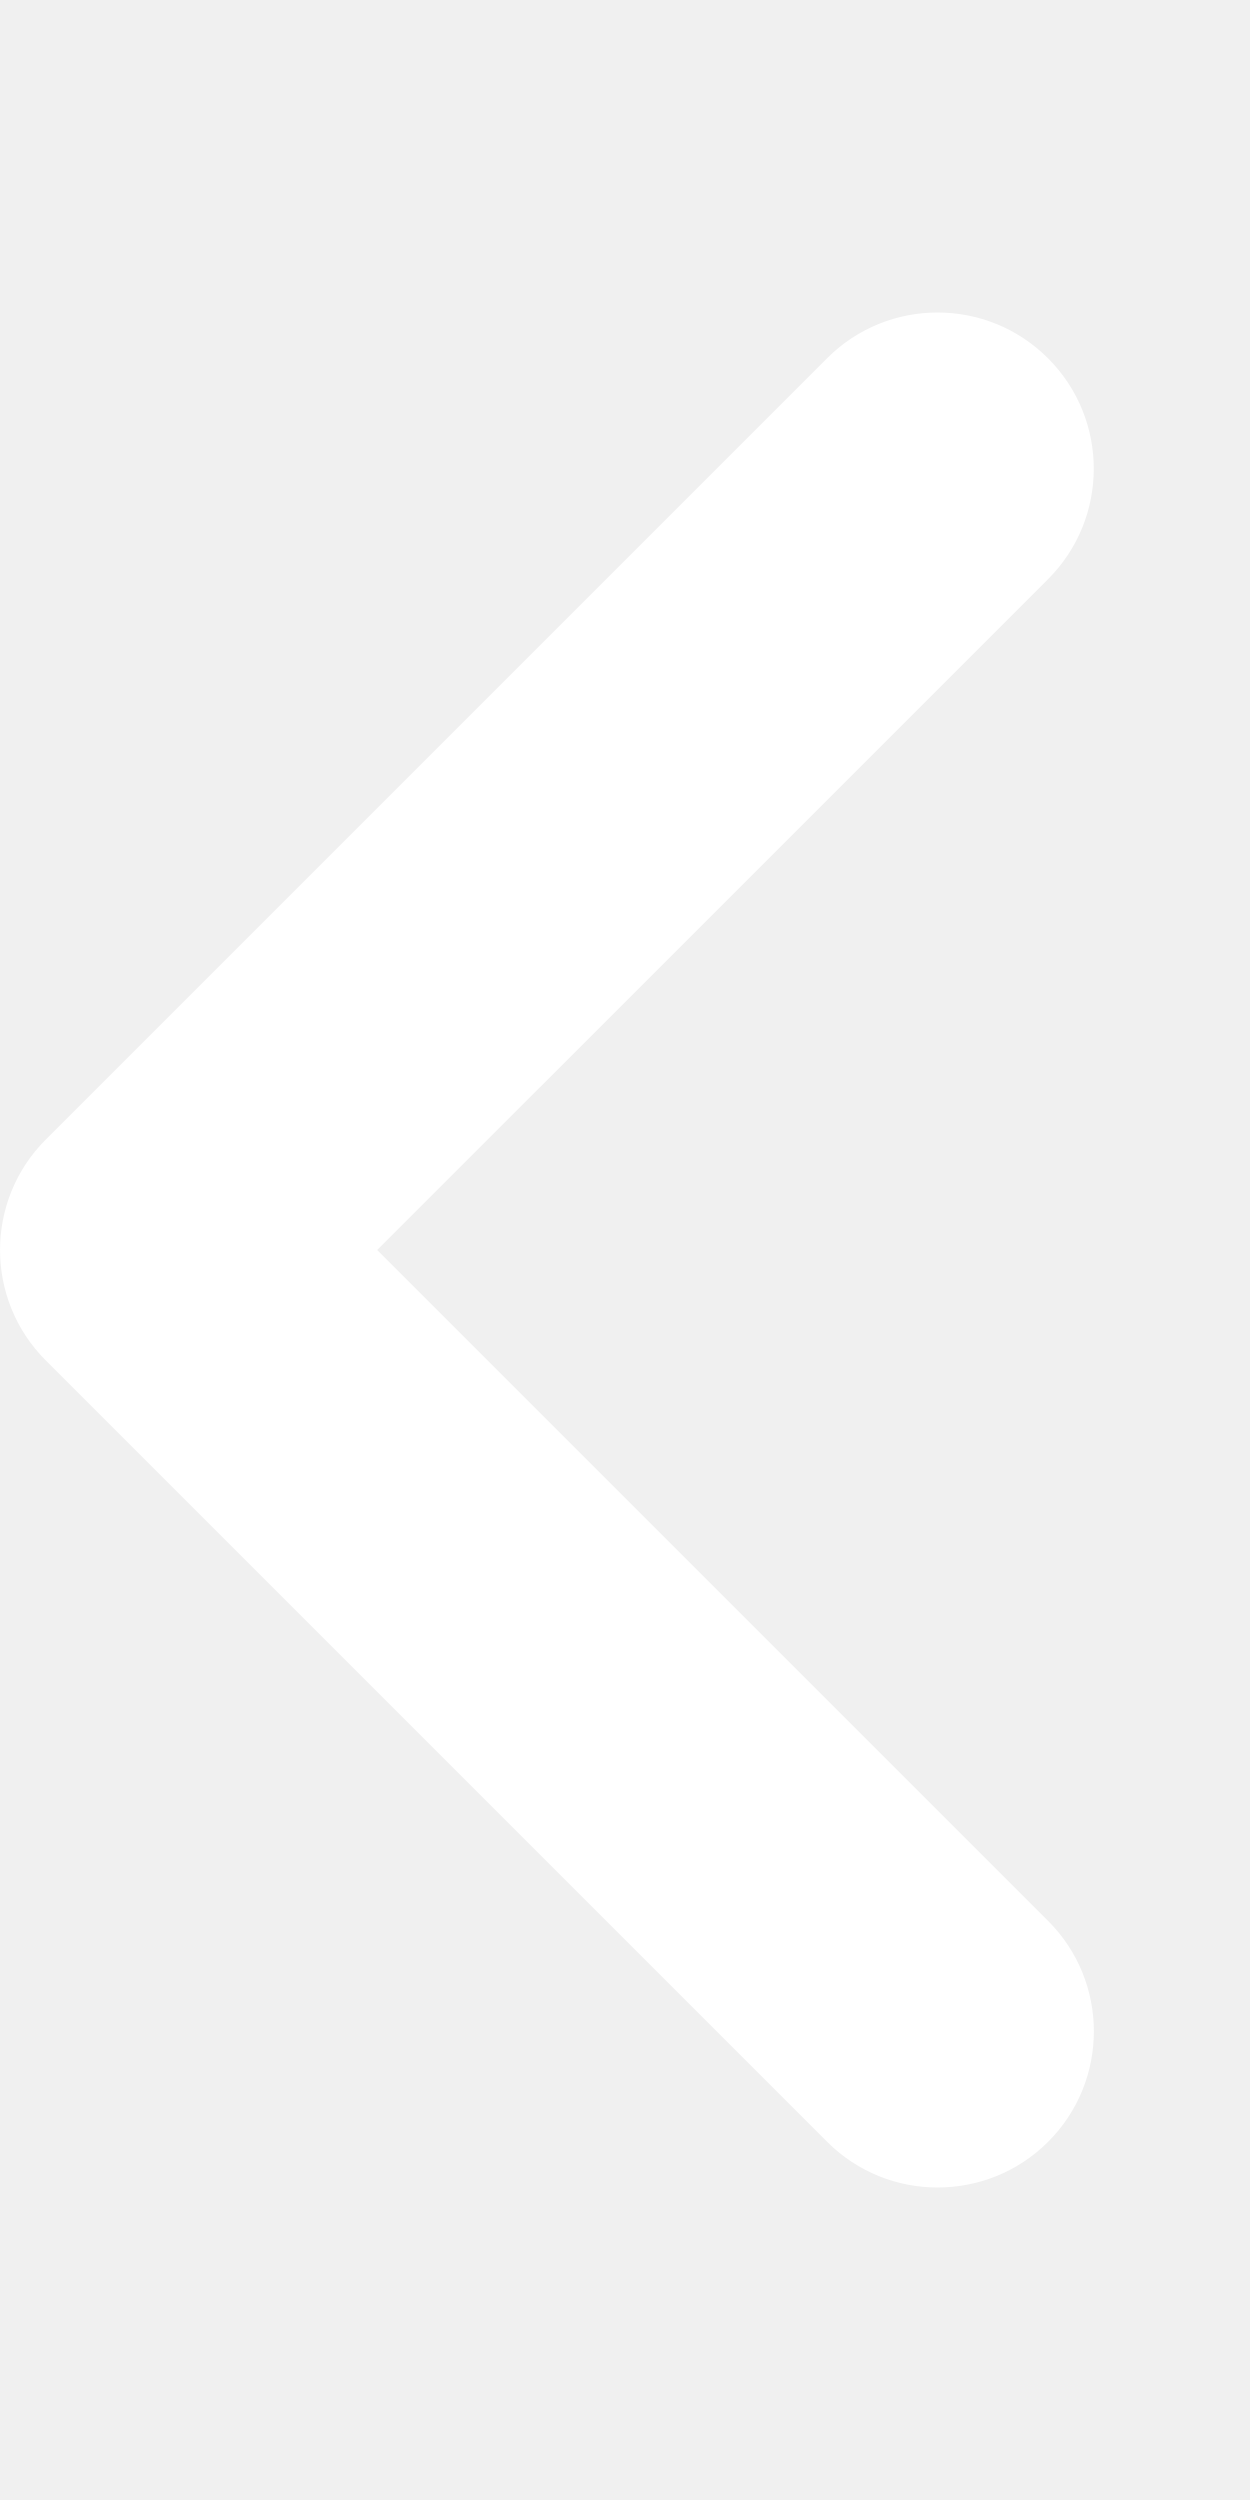
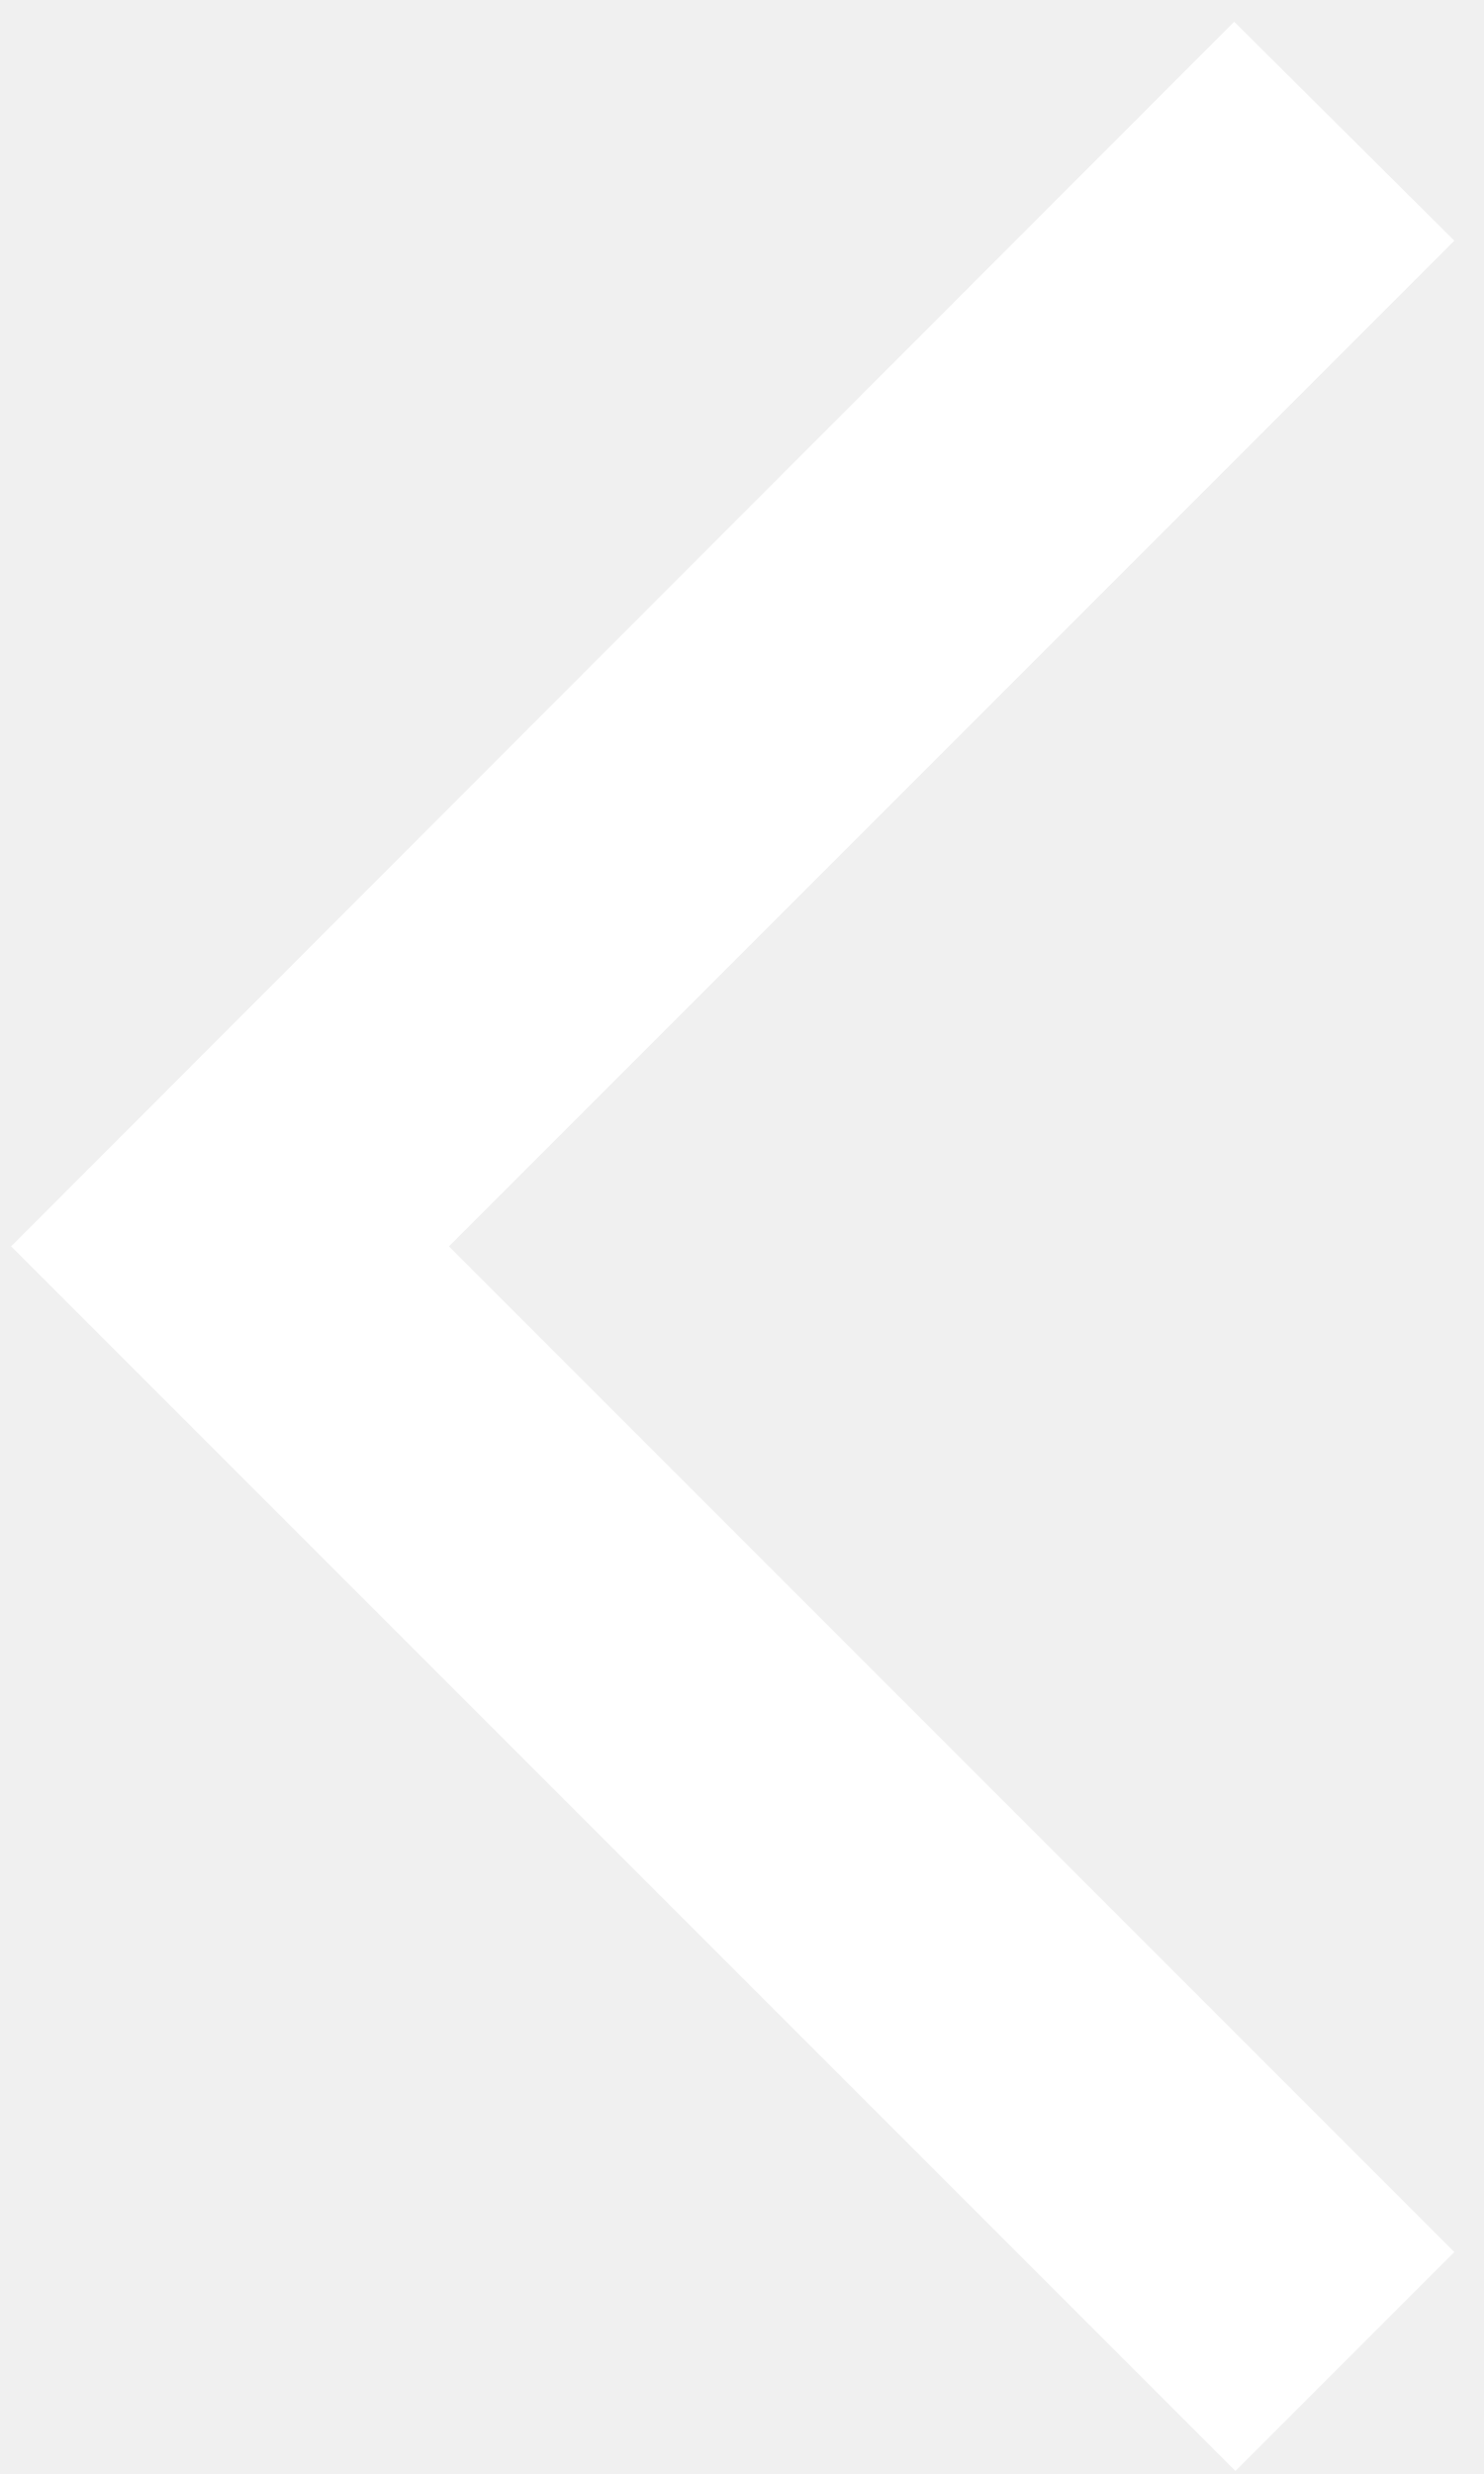
- <svg xmlns="http://www.w3.org/2000/svg" viewBox="0 0 256 512">
-   <path d="M192 448c-8.188 0-16.38-3.125-22.62-9.375l-160-160c-12.5-12.5-12.5-32.75 0-45.25l160-160c12.5-12.5 32.75-12.5 45.25 0s12.5 32.75 0 45.25L77.25 256l137.4 137.4c12.5 12.5 12.5 32.75 0 45.25C208.4 444.9 200.2 448 192 448z" fill="#FFF" />
+ <svg xmlns="http://www.w3.org/2000/svg" width="48" height="80" viewBox="0 0 48 80" fill="none">
+   <path d="M47.04 7.783L39.92 0.703L0.36 40.303L39.96 79.903L47.04 72.823L14.52 40.303L47.04 7.783Z" fill="white" />
</svg>
